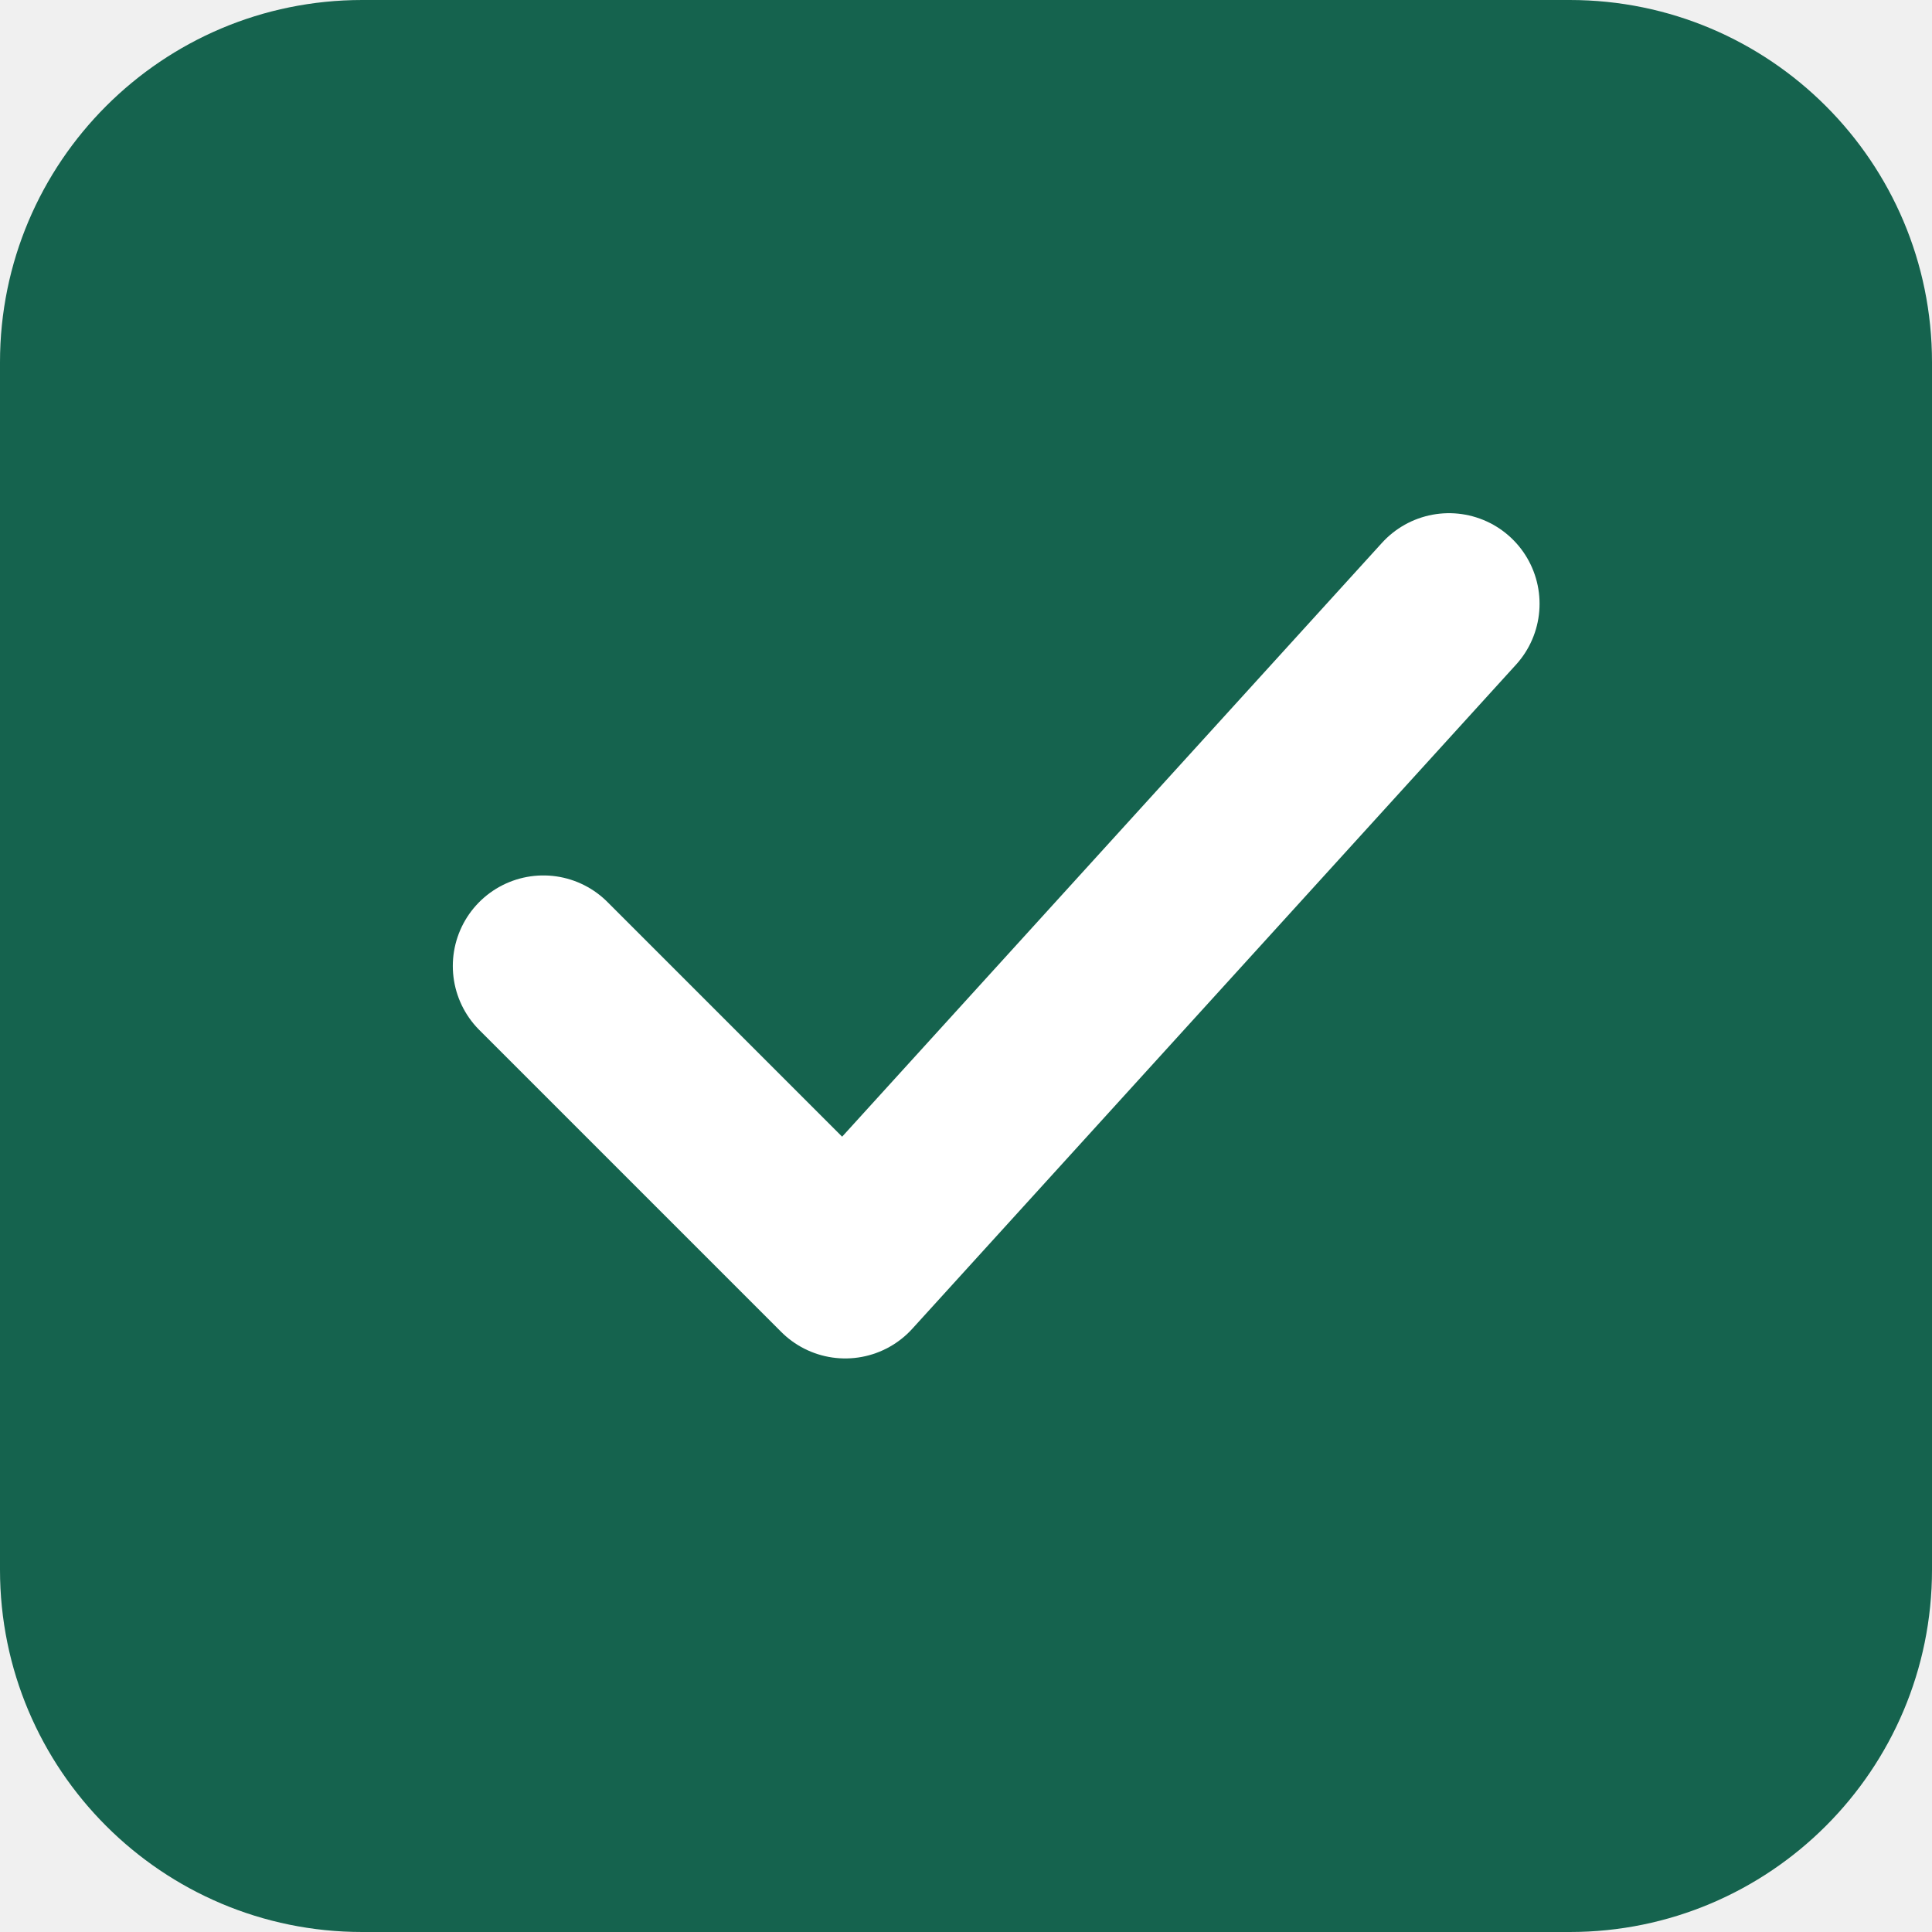
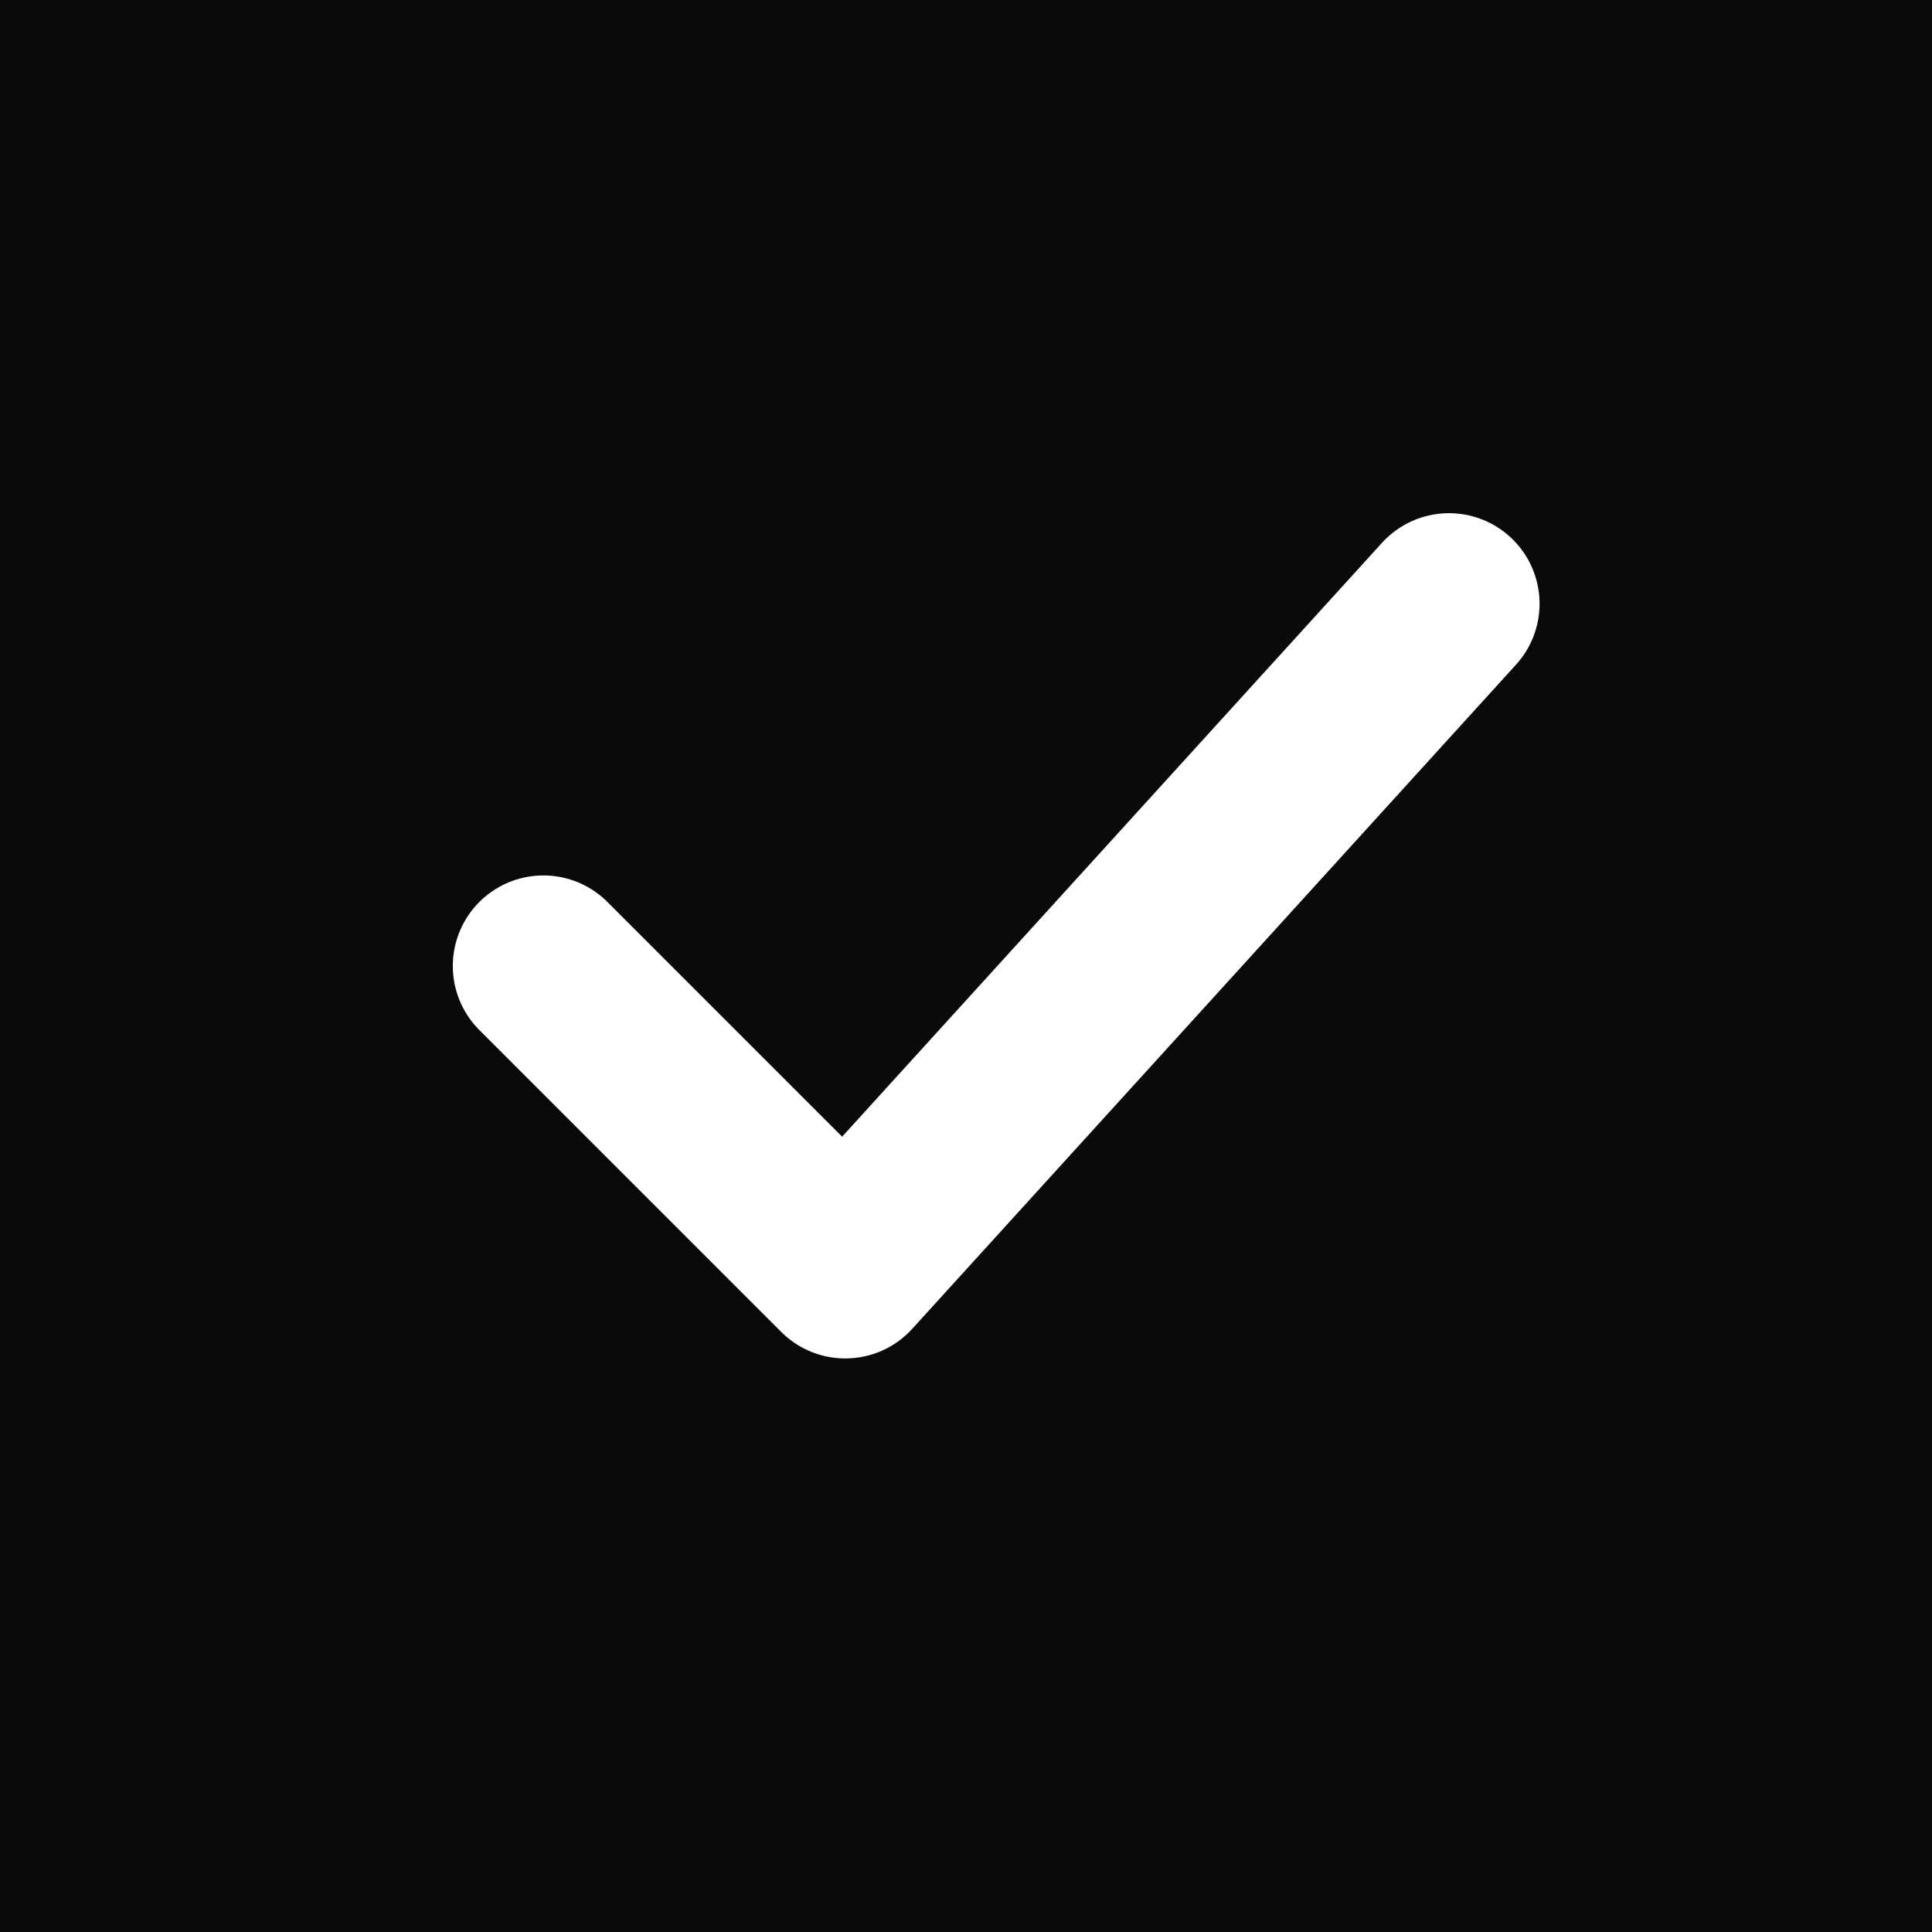
<svg xmlns="http://www.w3.org/2000/svg" viewBox="0 0 32 32">
-   <rect width="32" height="32" rx="6" fill="#15634e" />
+   <rect width="32" height="32" rx="0" fill="#0a0a0a" />
  <path d="M9 16l5 5 10-11" fill="none" stroke="white" stroke-width="3" stroke-linecap="round" stroke-linejoin="round" />
</svg>
